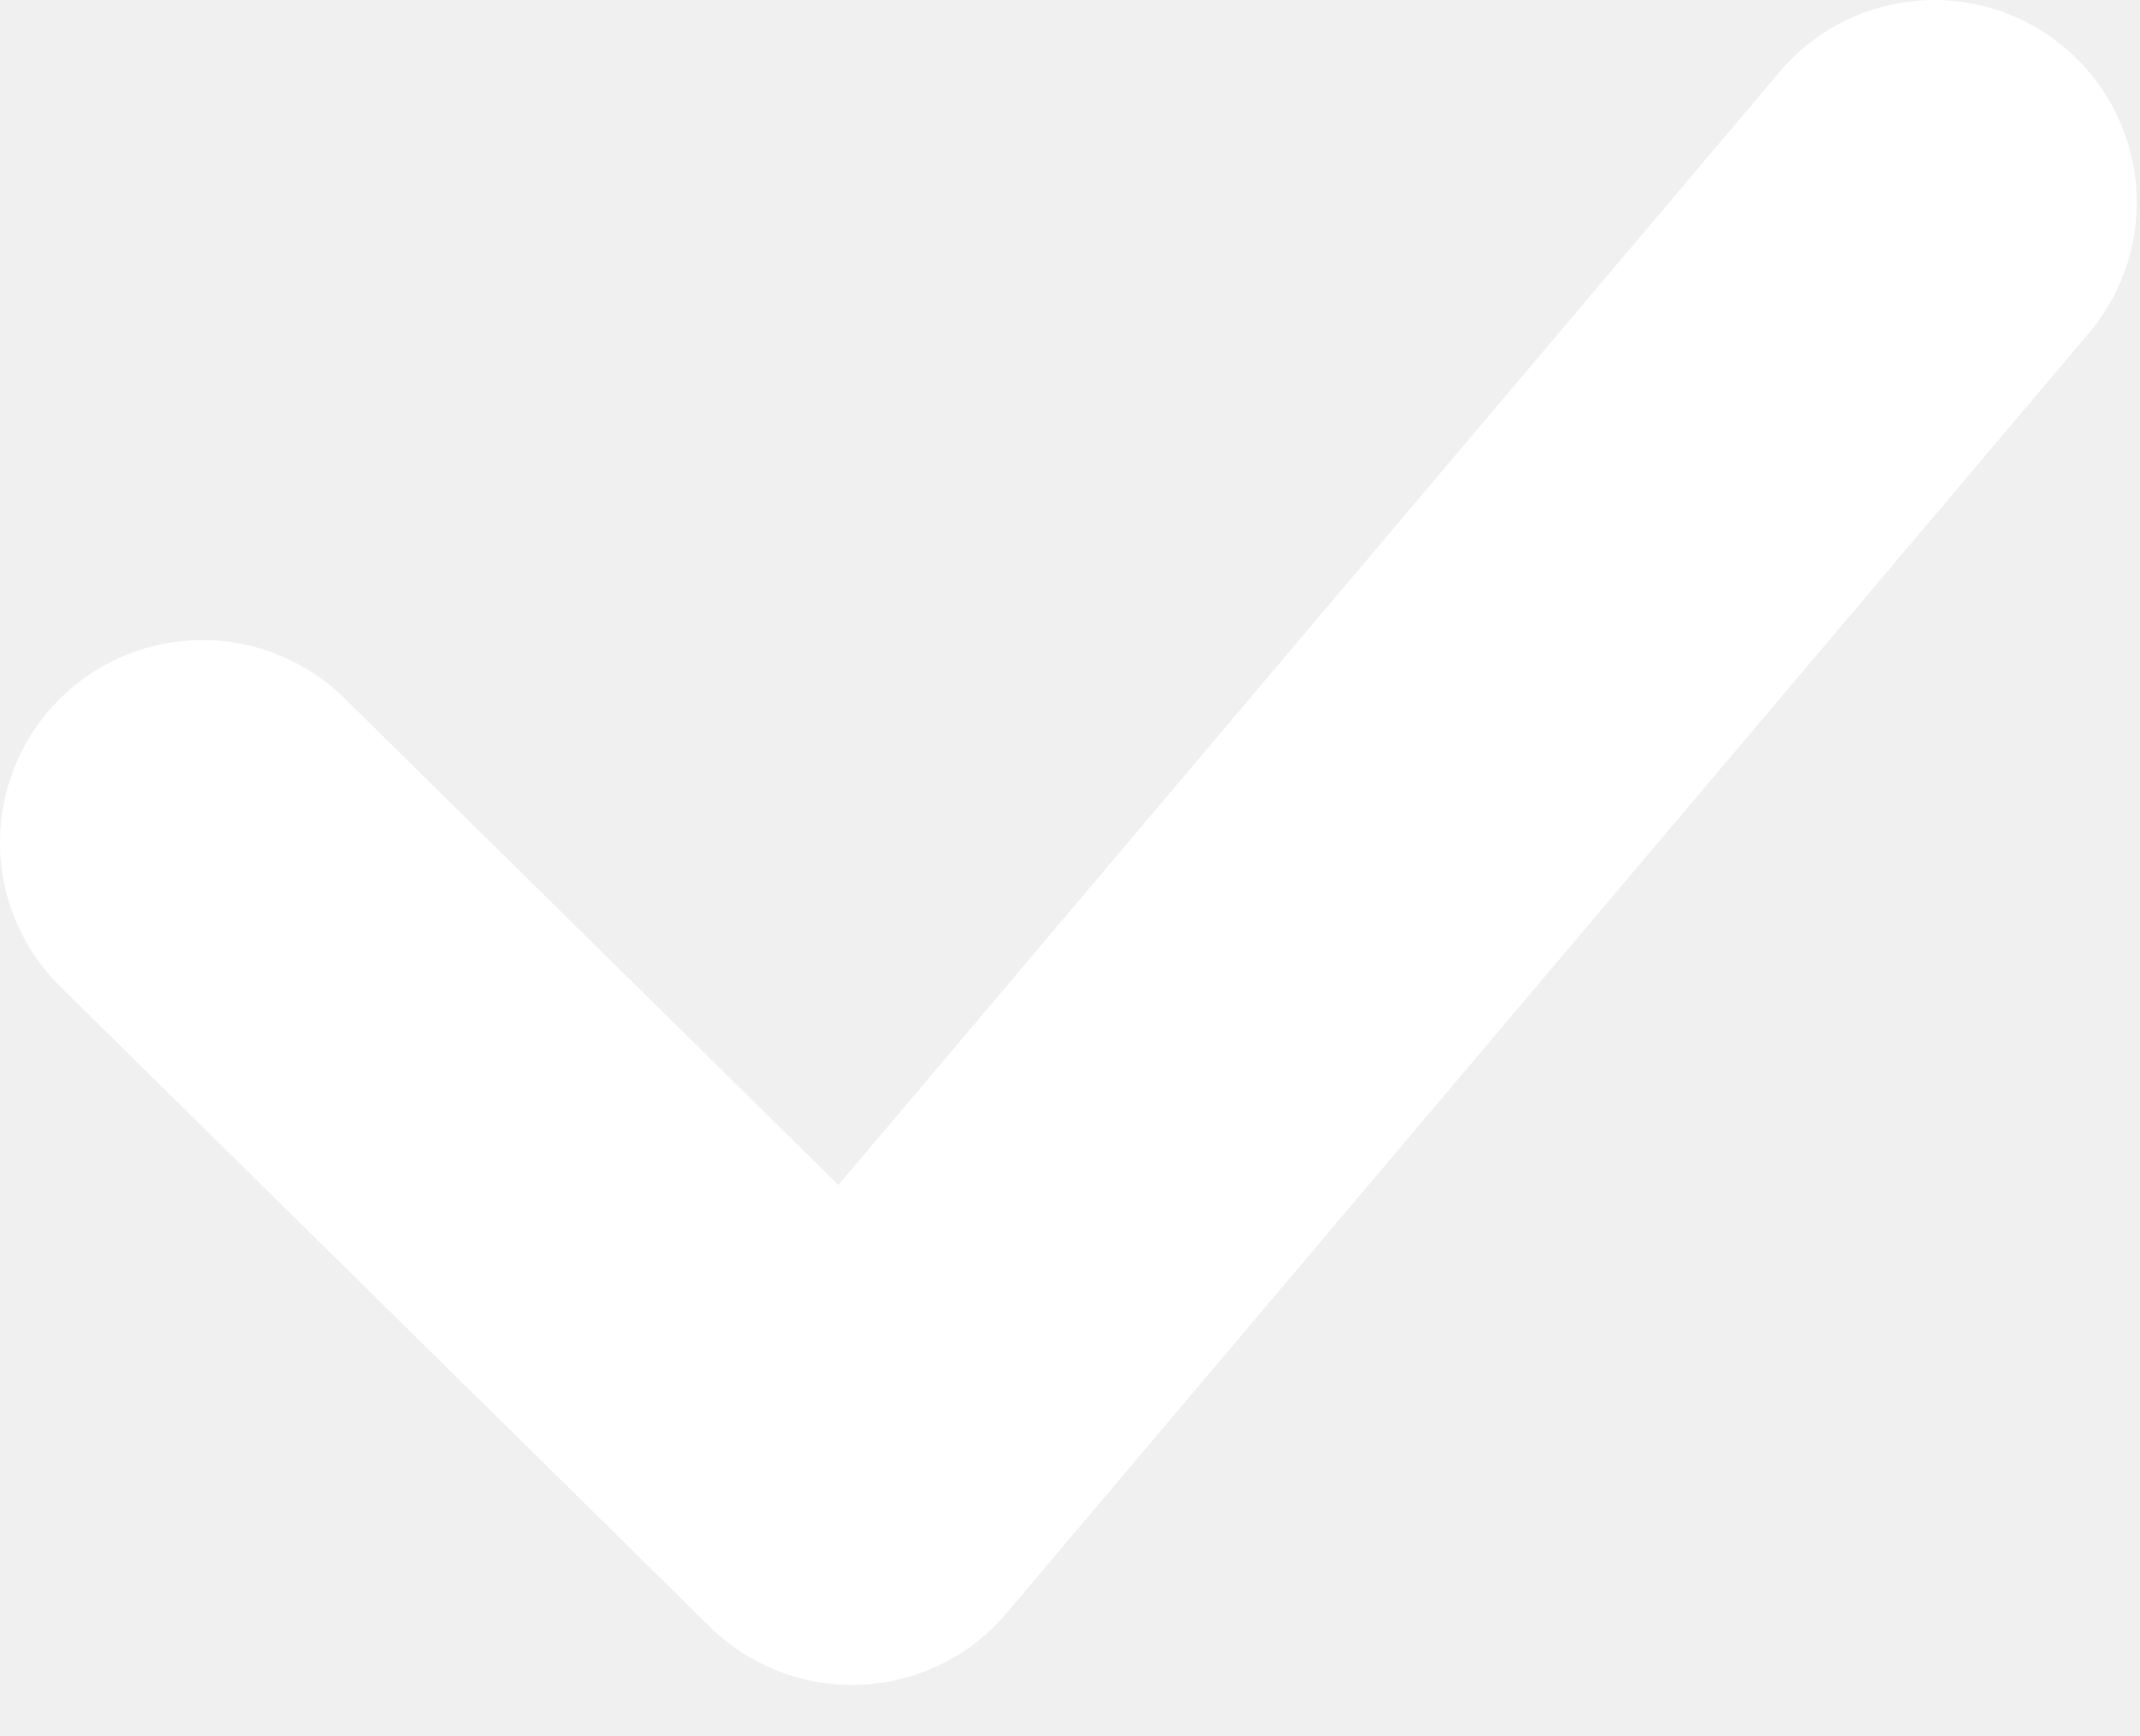
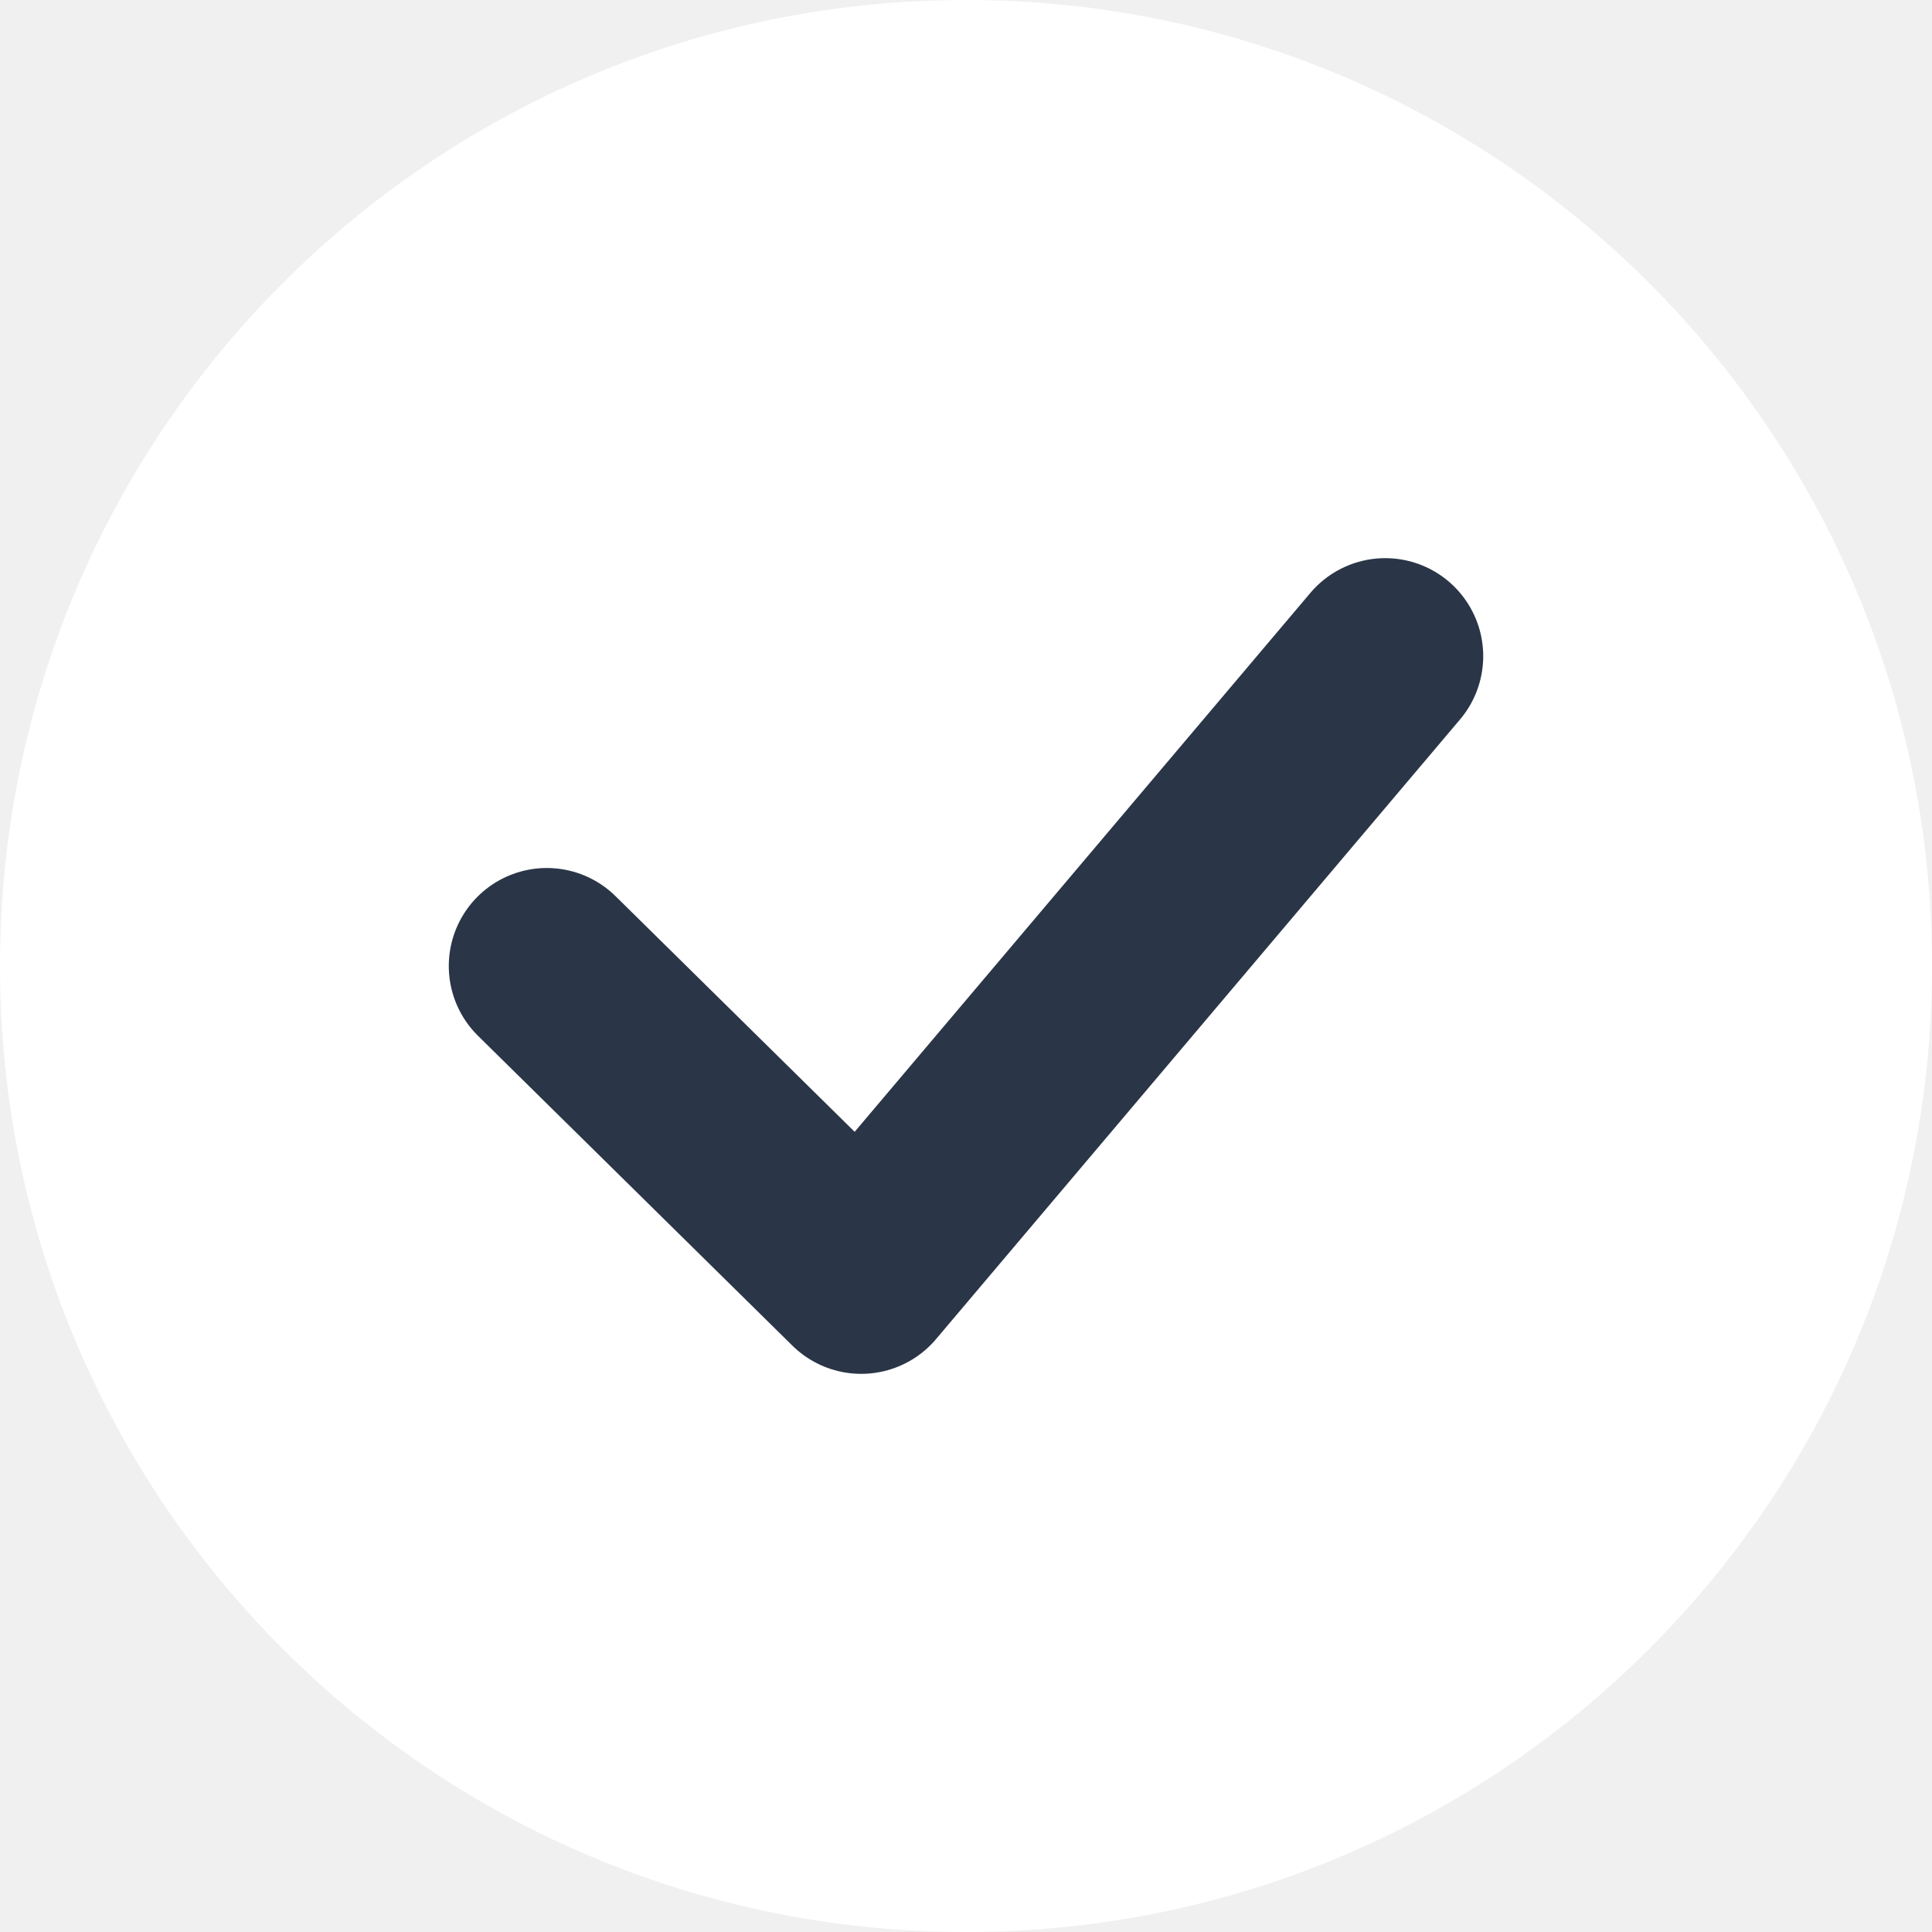
- <svg xmlns="http://www.w3.org/2000/svg" width="37" height="30" viewBox="0 0 37 30" fill="none">
-   <path d="M3.5 14.566L14.729 25.632L33.443 3.5" stroke="white" stroke-width="7" stroke-linecap="round" stroke-linejoin="round" />
+ <svg xmlns="http://www.w3.org/2000/svg" width="69" height="69" viewBox="0 0 69 69" fill="none">
+   <circle cx="34.5" cy="34.5" r="34.5" fill="white" />
+   <path d="M19.528 34.5L30.757 45.566L49.472 23.434" stroke="#2A3647" stroke-width="7" stroke-linecap="round" stroke-linejoin="round" />
</svg>
